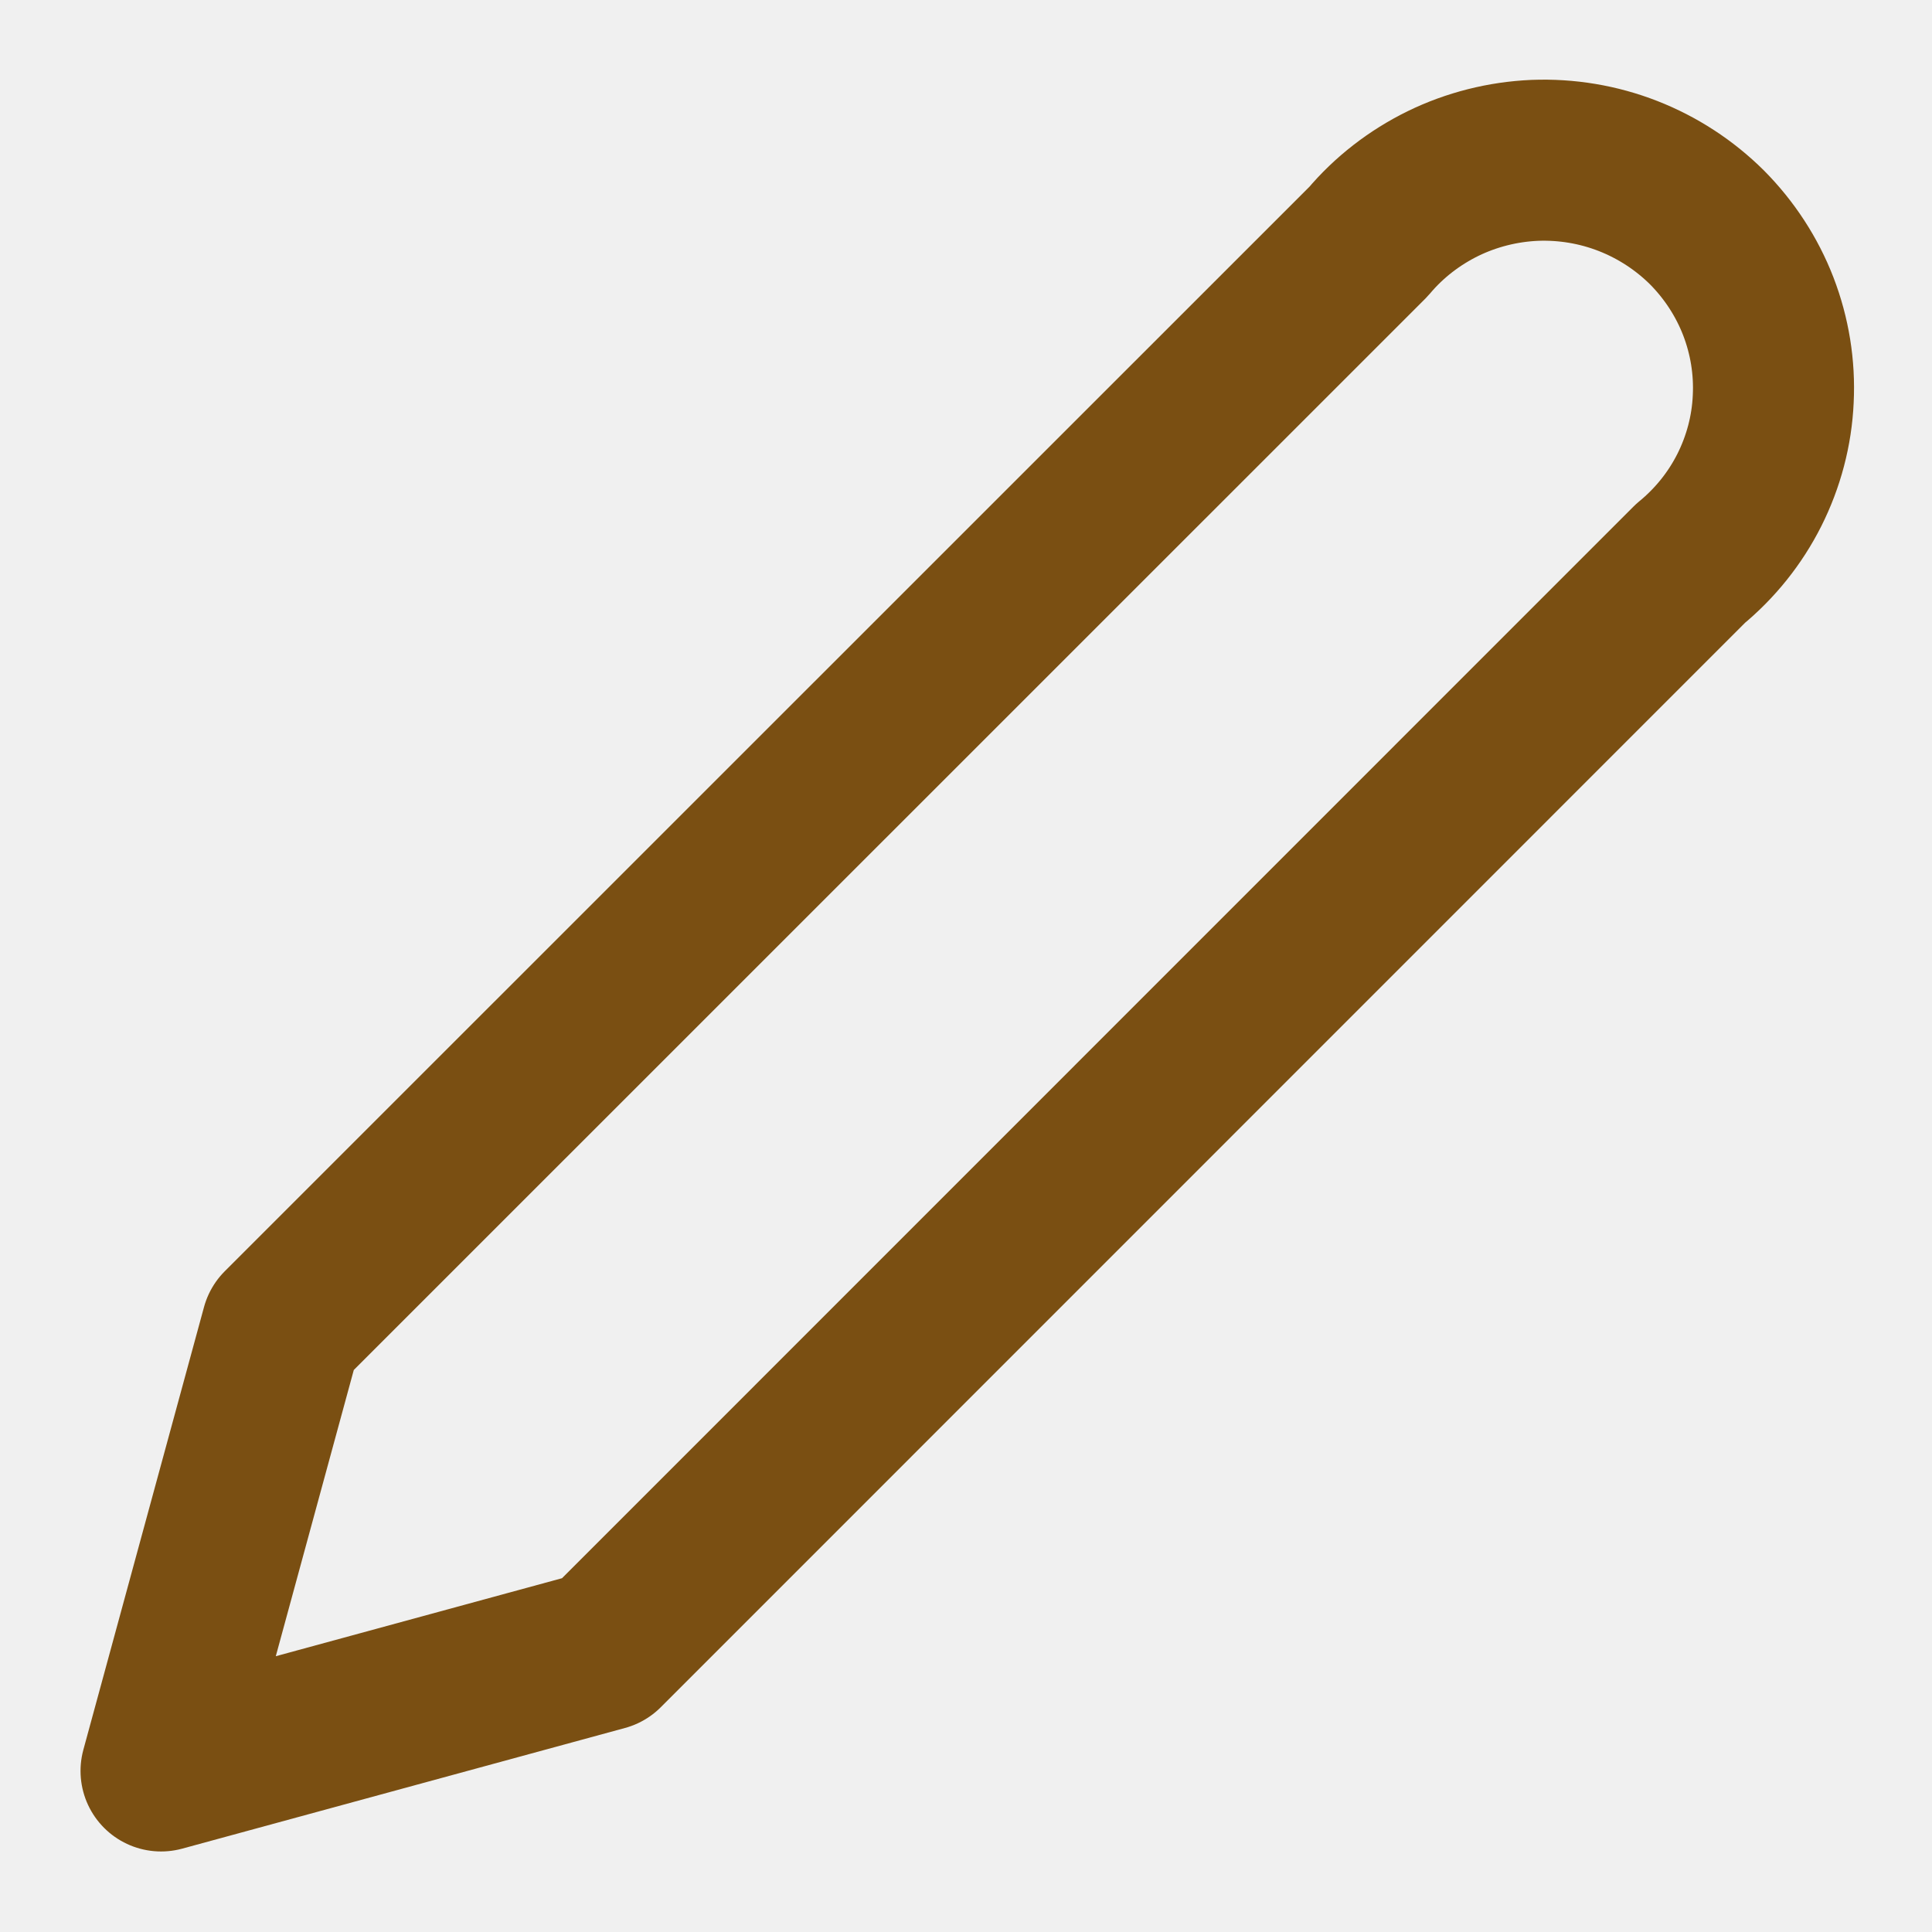
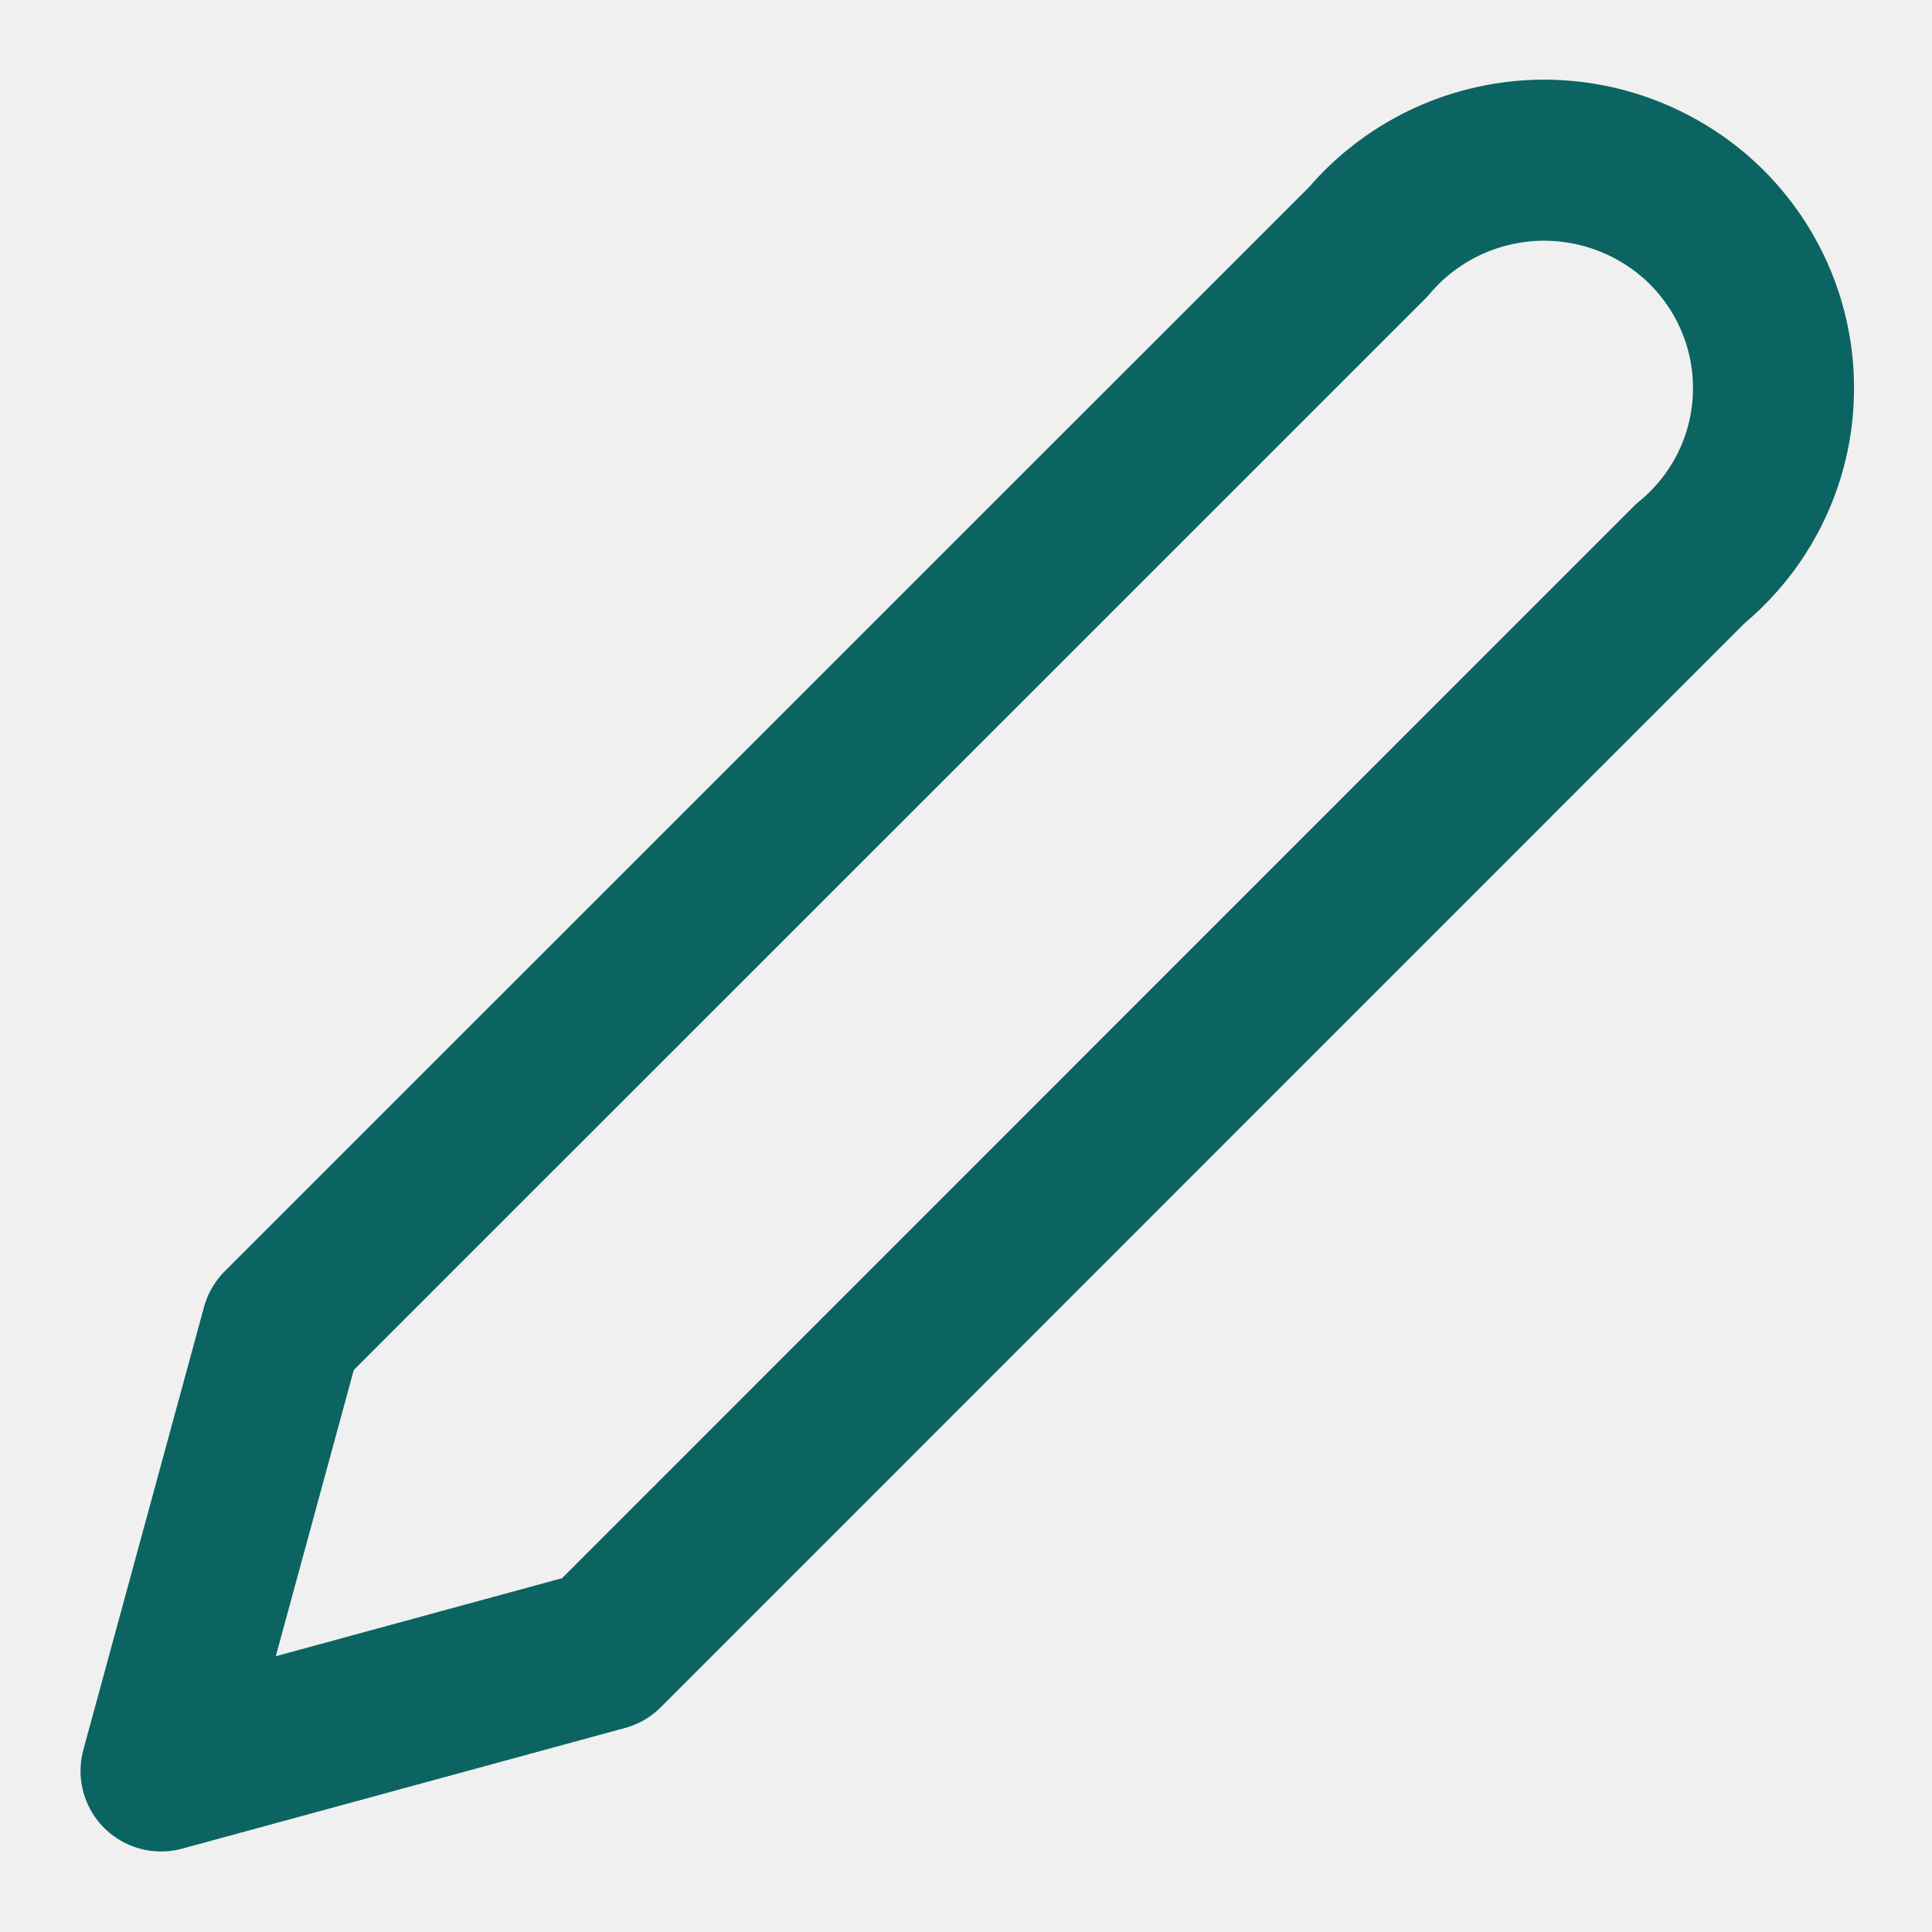
<svg xmlns="http://www.w3.org/2000/svg" preserveAspectRatio="none" overflow="visible" style="display: block;" width="11" height="11" viewBox="0 0 11 11" fill="none">
  <g id="icone pencil" clip-path="url(#clip0_0_4)">
-     <path id="Vector" d="M7.792 1.375C7.908 1.237 8.053 1.125 8.216 1.045C8.378 0.966 8.556 0.921 8.738 0.913C8.919 0.906 9.1 0.936 9.269 1.002C9.438 1.068 9.591 1.168 9.719 1.295C9.846 1.423 9.946 1.576 10.011 1.744C10.076 1.913 10.105 2.092 10.096 2.272C10.088 2.452 10.041 2.629 9.96 2.79C9.879 2.951 9.765 3.093 9.625 3.208L3.438 9.396L0.917 10.083L1.604 7.562L7.792 1.375Z" stroke-width="0.917" stroke-linecap="round" stroke-linejoin="round" stroke="#7A4F12" />
+     <path id="Vector" d="M7.792 1.375C7.908 1.237 8.053 1.125 8.216 1.045C8.378 0.966 8.556 0.921 8.738 0.913C8.919 0.906 9.1 0.936 9.269 1.002C9.438 1.068 9.591 1.168 9.719 1.295C9.846 1.423 9.946 1.576 10.011 1.744C10.076 1.913 10.105 2.092 10.096 2.272C10.088 2.452 10.041 2.629 9.96 2.79C9.879 2.951 9.765 3.093 9.625 3.208L3.438 9.396L0.917 10.083L1.604 7.562L7.792 1.375Z" stroke-width="0.917" stroke-linecap="round" stroke-linejoin="round" stroke="#0B6461" />
  </g>
  <defs>
    <clipPath id="clip0_0_4">
      <rect width="11" height="11" fill="white" />
    </clipPath>
  </defs>
</svg>
